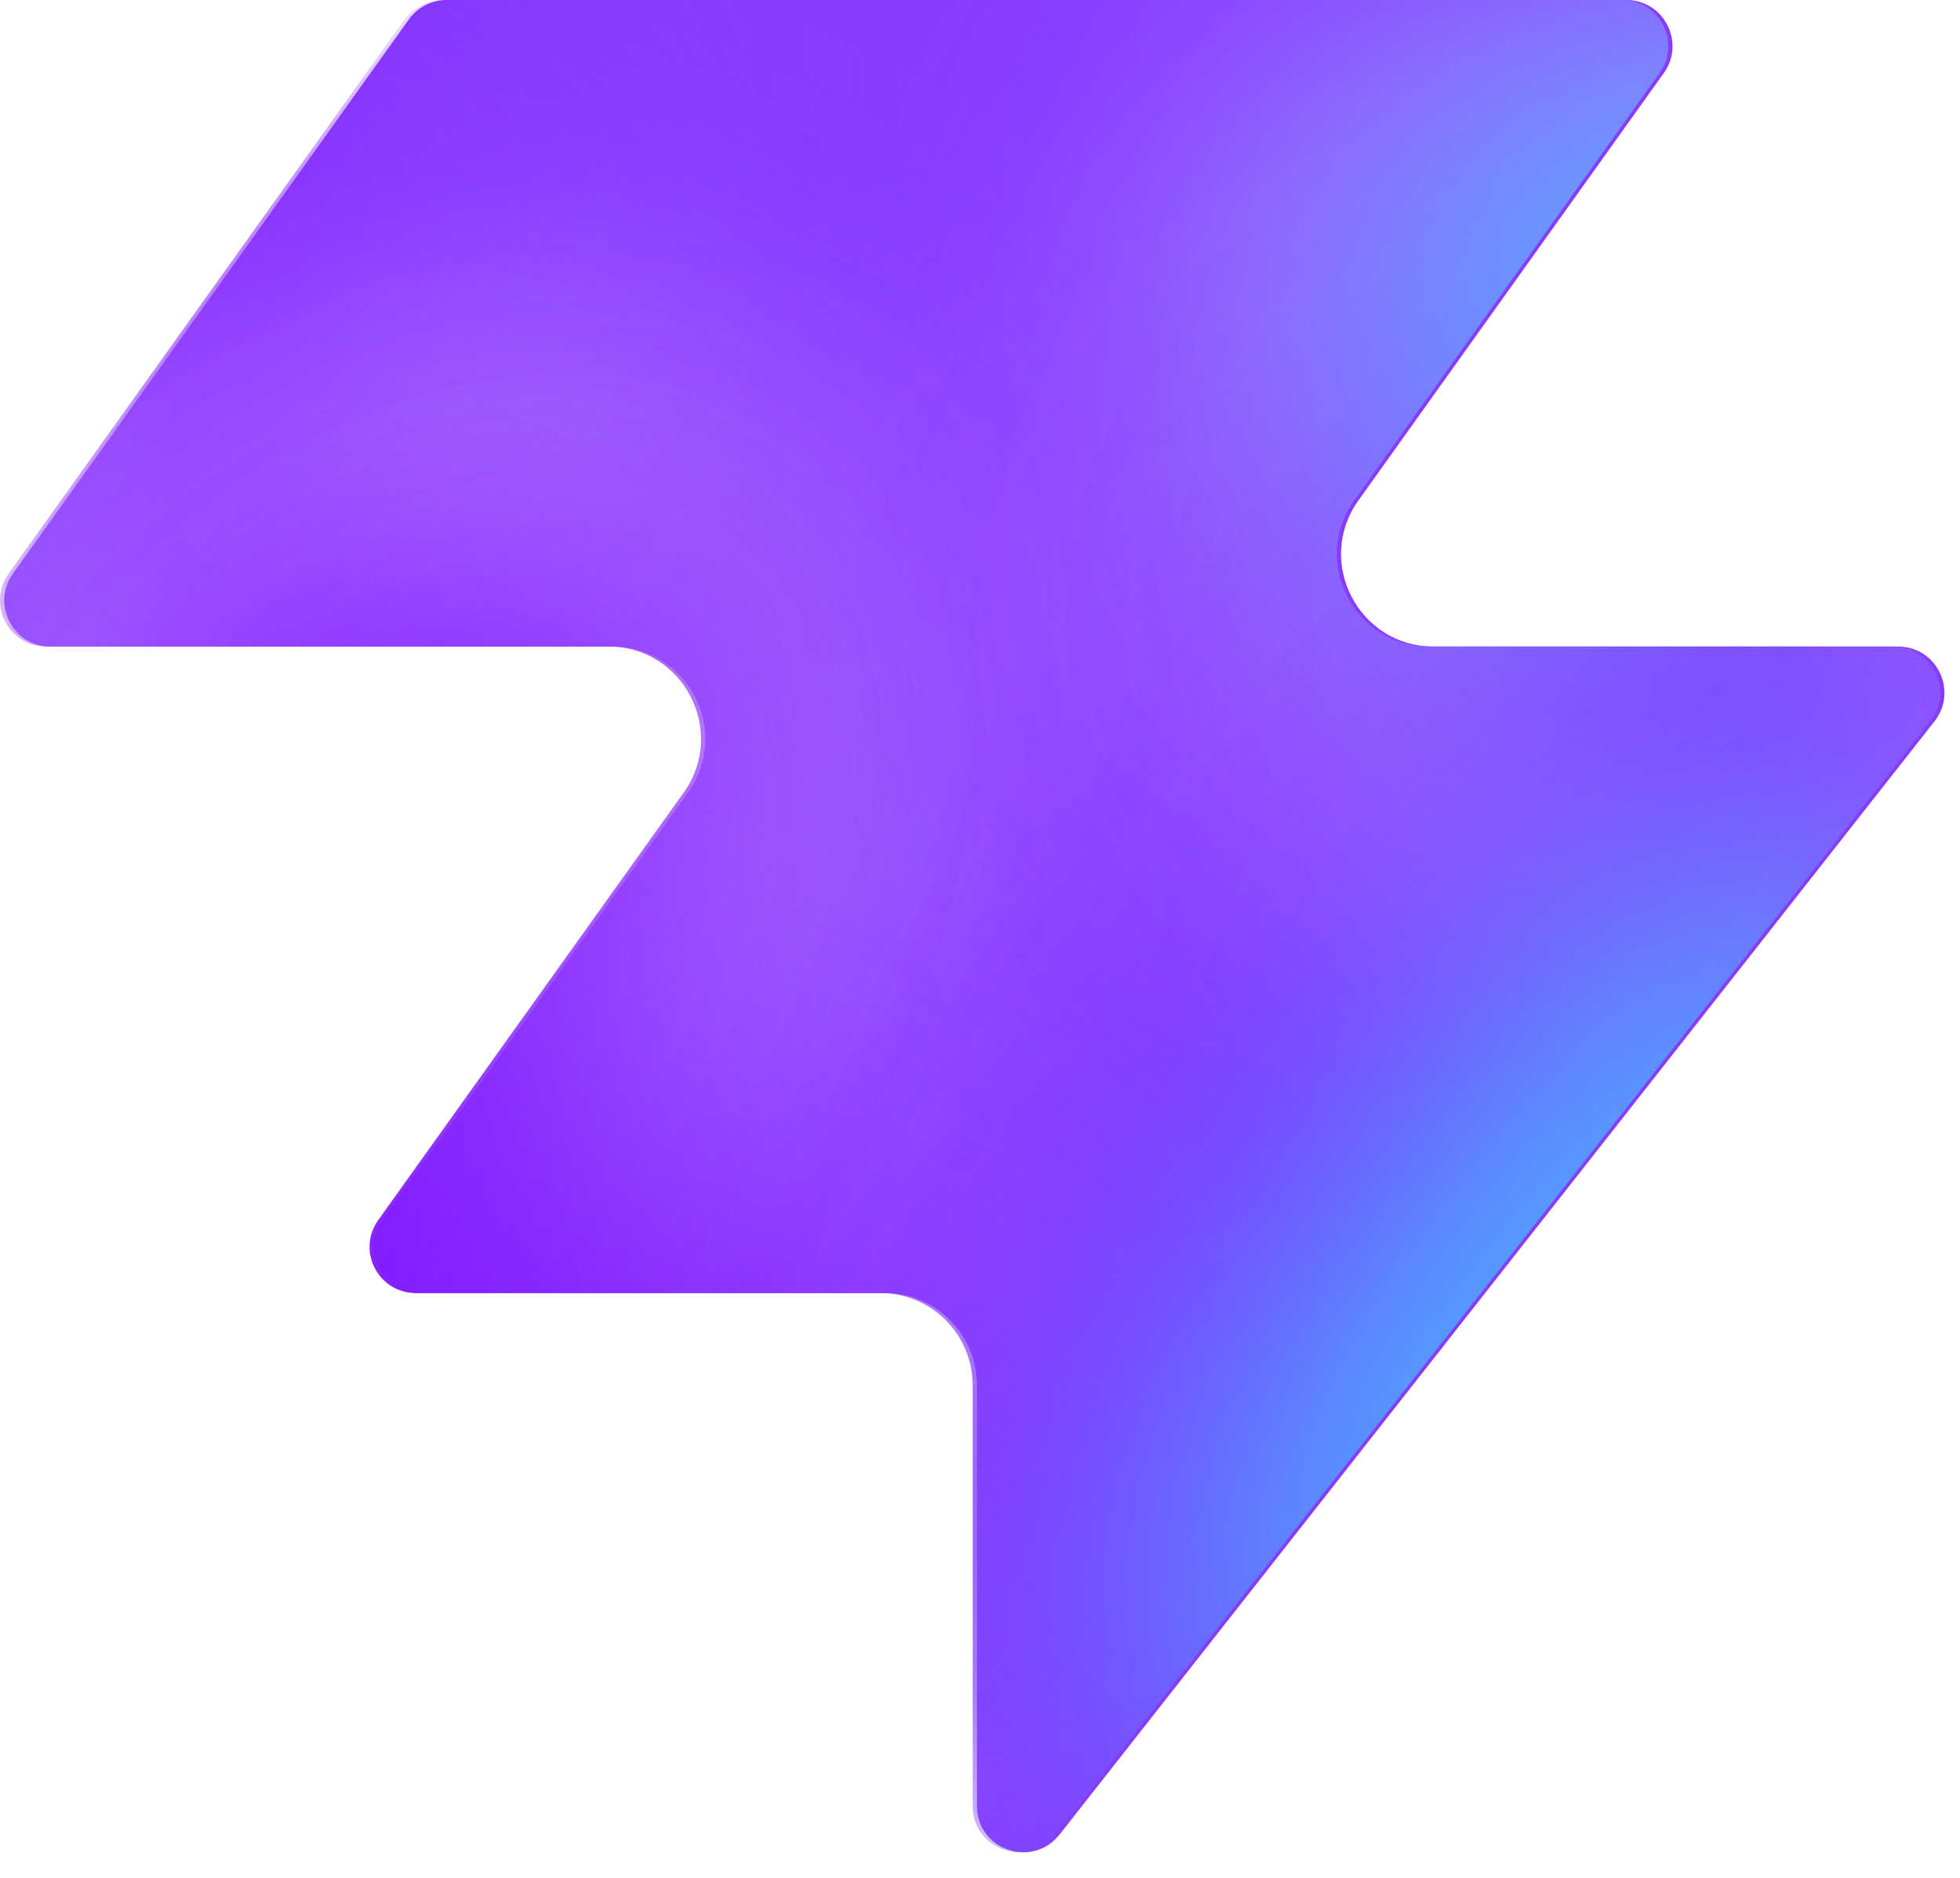
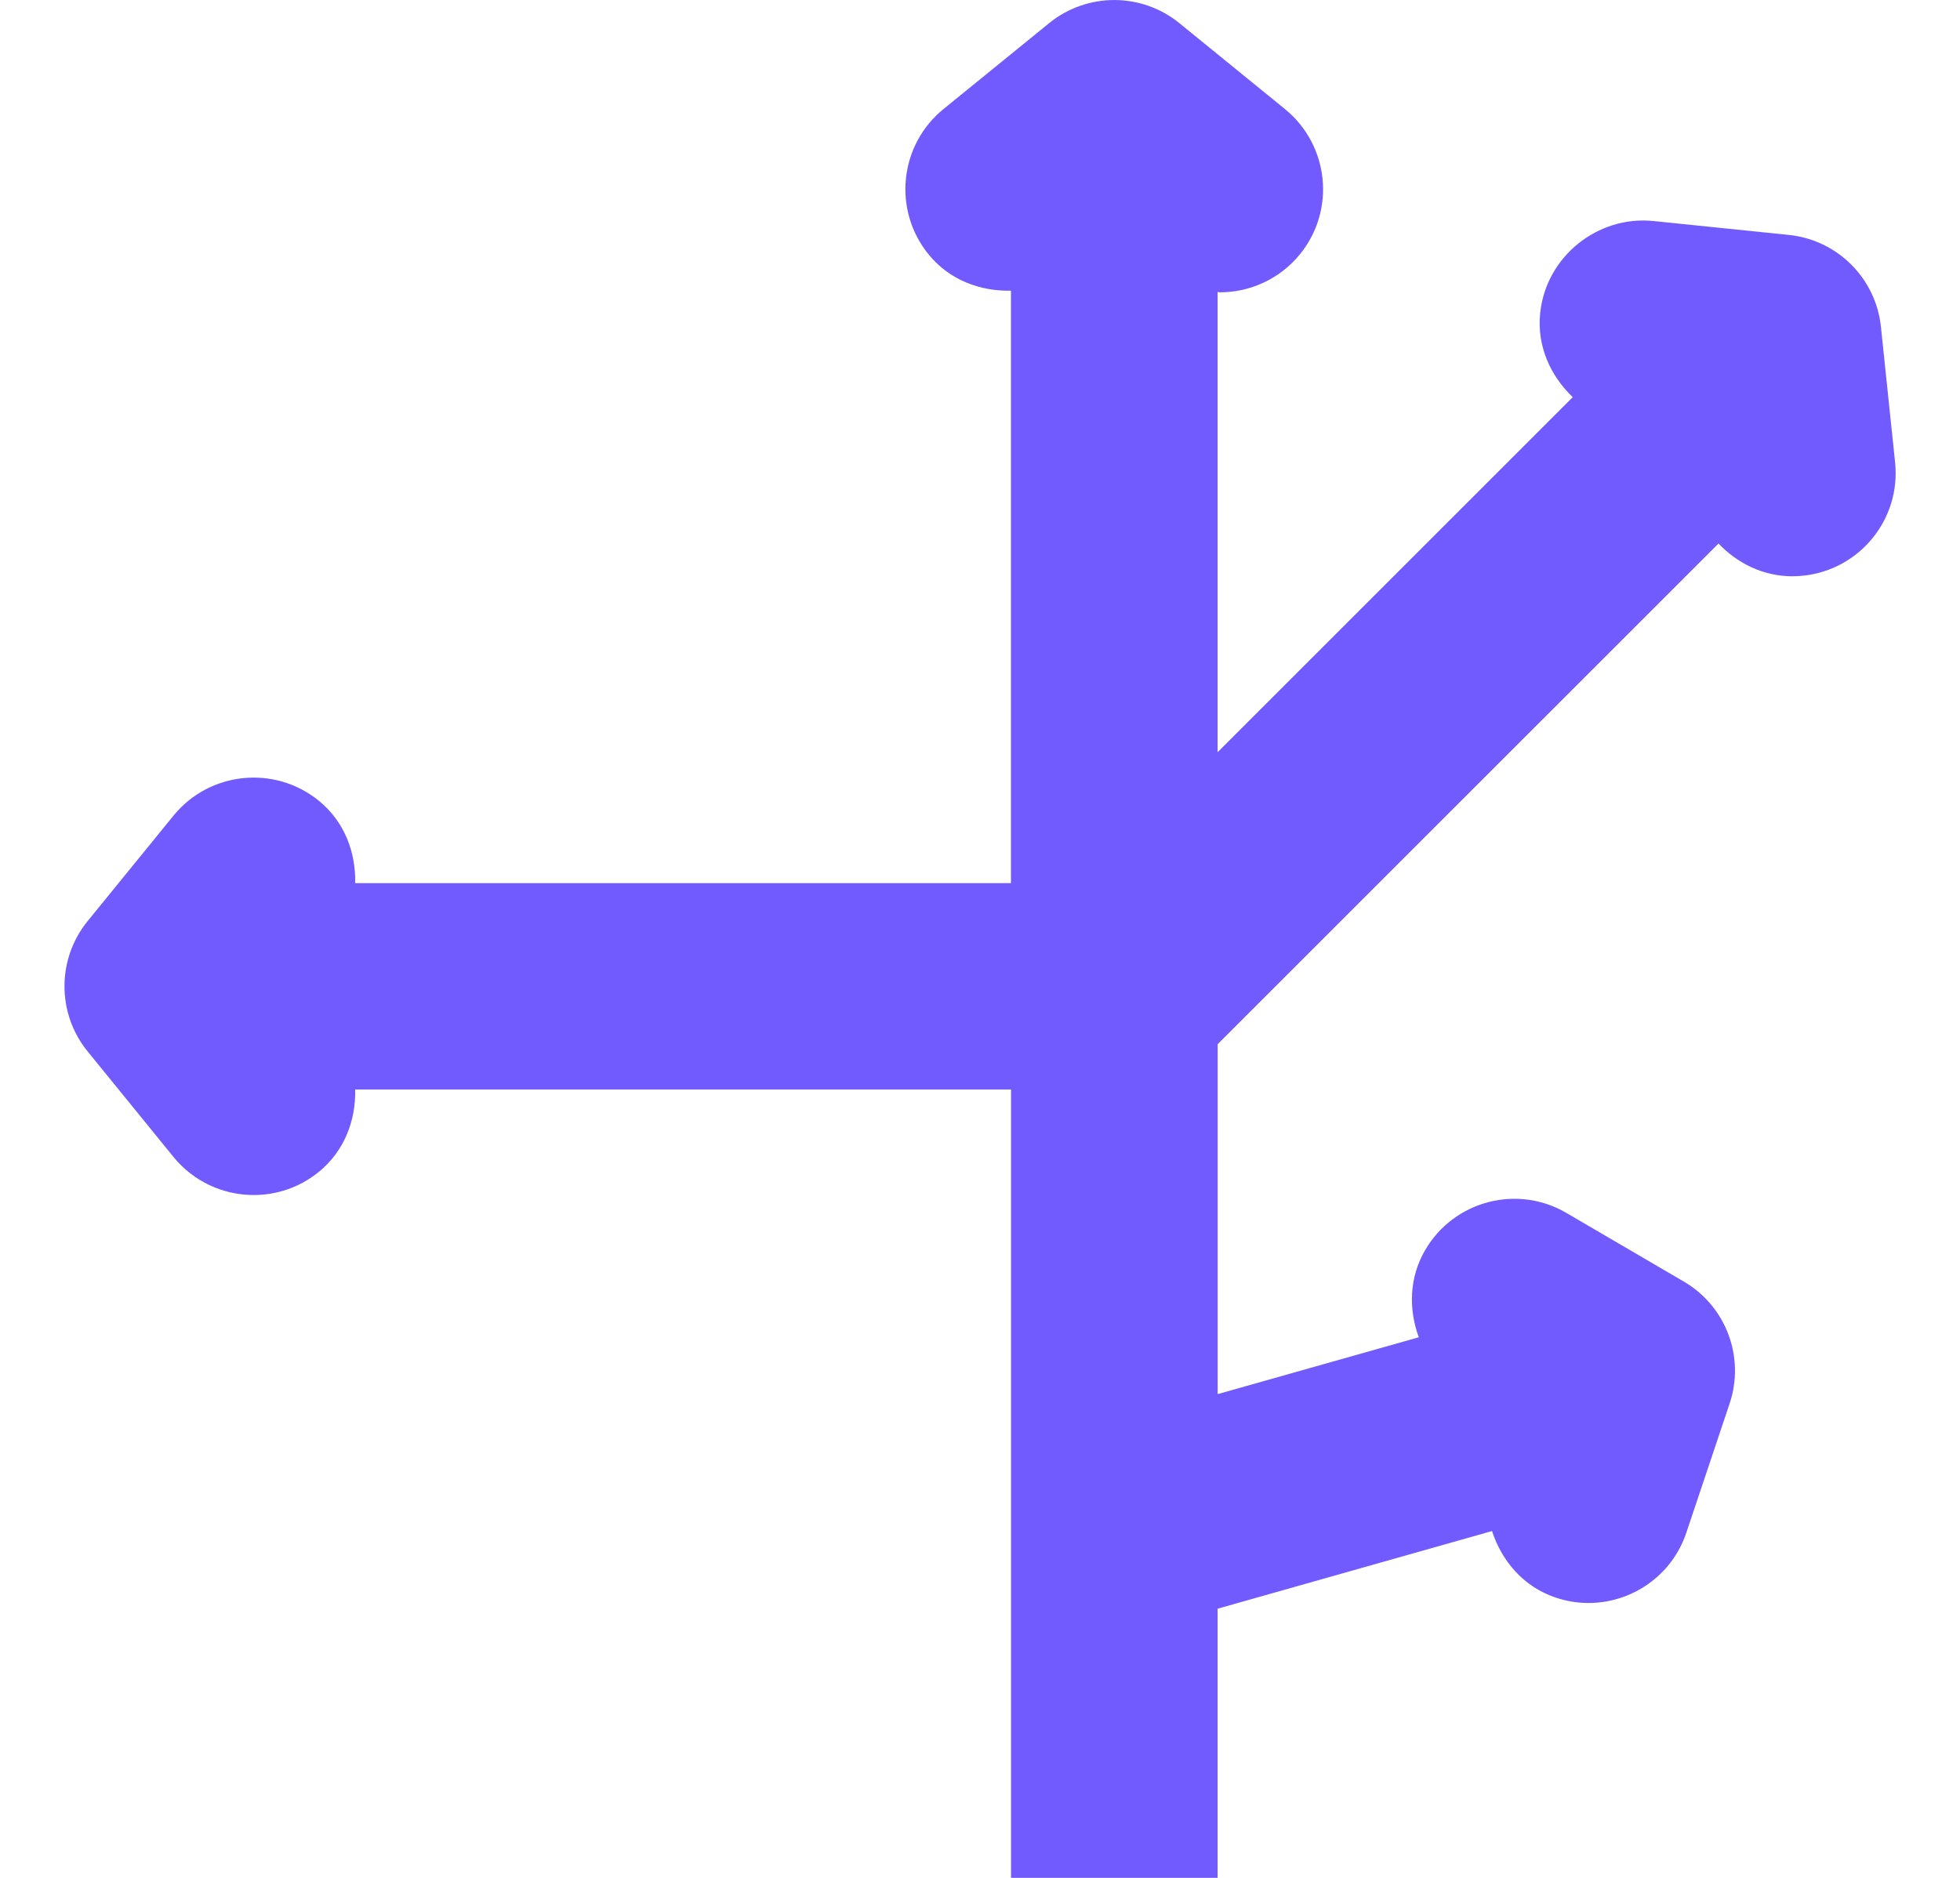
- <svg xmlns="http://www.w3.org/2000/svg" width="48" height="46" fill="none" viewBox="0 0 48 46">
-   <path fill="#863bff" d="M25.946 44.938c-.664.845-2.021.375-2.021-.698V33.937a2.26 2.26 0 0 0-2.262-2.262H10.287c-.92 0-1.456-1.04-.92-1.788l7.48-10.471c1.07-1.497 0-3.578-1.842-3.578H1.237c-.92 0-1.456-1.04-.92-1.788L10.013.474c.214-.297.556-.474.92-.474h28.894c.92 0 1.456 1.04.92 1.788l-7.48 10.471c-1.07 1.498 0 3.579 1.842 3.579h11.377c.943 0 1.473 1.088.89 1.83L25.947 44.94z" style="fill:#863bff;fill:color(display-p3 .525 .23 1);fill-opacity:1" />
-   <mask id="a" width="48" height="46" x="0" y="0" maskUnits="userSpaceOnUse" style="mask-type:alpha">
-     <path fill="#000" d="M25.842 44.938c-.664.844-2.021.375-2.021-.698V33.937a2.26 2.26 0 0 0-2.262-2.262H10.183c-.92 0-1.456-1.04-.92-1.788l7.48-10.471c1.07-1.498 0-3.579-1.842-3.579H1.133c-.92 0-1.456-1.04-.92-1.787L9.91.473c.214-.297.556-.474.92-.474h28.894c.92 0 1.456 1.04.92 1.788l-7.48 10.471c-1.07 1.498 0 3.578 1.842 3.578h11.377c.943 0 1.473 1.088.89 1.832L25.843 44.94z" style="fill:#000;fill-opacity:1" />
-   </mask>
-   <g mask="url(#a)">
-     <g filter="url(#b)">
-       <ellipse cx="5.508" cy="14.704" fill="#ede6ff" rx="5.508" ry="14.704" style="fill:#ede6ff;fill:color(display-p3 .927 .903 1);fill-opacity:1" transform="matrix(.00324 1 1 -.00324 -4.47 31.516)" />
-     </g>
-     <g filter="url(#c)">
-       <ellipse cx="10.399" cy="29.851" fill="#ede6ff" rx="10.399" ry="29.851" style="fill:#ede6ff;fill:color(display-p3 .927 .903 1);fill-opacity:1" transform="matrix(.00324 1 1 -.00324 -39.328 7.883)" />
-     </g>
-     <g filter="url(#d)">
-       <ellipse cx="5.508" cy="30.487" fill="#7e14ff" rx="5.508" ry="30.487" style="fill:#7e14ff;fill:color(display-p3 .492 .077 1);fill-opacity:1" transform="rotate(89.814 -25.913 -14.639)scale(1 -1)" />
-     </g>
-     <g filter="url(#e)">
-       <ellipse cx="5.508" cy="30.599" fill="#7e14ff" rx="5.508" ry="30.599" style="fill:#7e14ff;fill:color(display-p3 .492 .077 1);fill-opacity:1" transform="rotate(89.814 -32.644 -3.334)scale(1 -1)" />
-     </g>
-     <g filter="url(#f)">
-       <ellipse cx="5.508" cy="30.599" fill="#7e14ff" rx="5.508" ry="30.599" style="fill:#7e14ff;fill:color(display-p3 .492 .077 1);fill-opacity:1" transform="matrix(.00324 1 1 -.00324 -34.34 30.47)" />
-     </g>
-     <g filter="url(#g)">
-       <ellipse cx="14.072" cy="22.078" fill="#ede6ff" rx="14.072" ry="22.078" style="fill:#ede6ff;fill:color(display-p3 .927 .903 1);fill-opacity:1" transform="rotate(93.35 24.506 48.493)scale(-1 1)" />
-     </g>
-     <g filter="url(#h)">
-       <ellipse cx="3.47" cy="21.501" fill="#7e14ff" rx="3.47" ry="21.501" style="fill:#7e14ff;fill:color(display-p3 .492 .077 1);fill-opacity:1" transform="rotate(89.009 28.708 47.59)scale(-1 1)" />
-     </g>
-     <g filter="url(#i)">
-       <ellipse cx="3.47" cy="21.501" fill="#7e14ff" rx="3.47" ry="21.501" style="fill:#7e14ff;fill:color(display-p3 .492 .077 1);fill-opacity:1" transform="rotate(89.009 28.708 47.59)scale(-1 1)" />
-     </g>
-     <g filter="url(#j)">
-       <ellipse cx=".387" cy="8.972" fill="#7e14ff" rx="4.407" ry="29.108" style="fill:#7e14ff;fill:color(display-p3 .492 .077 1);fill-opacity:1" transform="rotate(39.51 .387 8.972)" />
-     </g>
-     <g filter="url(#k)">
-       <ellipse cx="47.523" cy="-6.092" fill="#7e14ff" rx="4.407" ry="29.108" style="fill:#7e14ff;fill:color(display-p3 .492 .077 1);fill-opacity:1" transform="rotate(37.892 47.523 -6.092)" />
-     </g>
-     <g filter="url(#l)">
-       <ellipse cx="41.412" cy="6.333" fill="#47bfff" rx="5.971" ry="9.665" style="fill:#47bfff;fill:color(display-p3 .28 .748 1);fill-opacity:1" transform="rotate(37.892 41.412 6.333)" />
-     </g>
-     <g filter="url(#m)">
-       <ellipse cx="-1.879" cy="38.332" fill="#7e14ff" rx="4.407" ry="29.108" style="fill:#7e14ff;fill:color(display-p3 .492 .077 1);fill-opacity:1" transform="rotate(37.892 -1.88 38.332)" />
-     </g>
-     <g filter="url(#n)">
-       <ellipse cx="-1.879" cy="38.332" fill="#7e14ff" rx="4.407" ry="29.108" style="fill:#7e14ff;fill:color(display-p3 .492 .077 1);fill-opacity:1" transform="rotate(37.892 -1.88 38.332)" />
-     </g>
-     <g filter="url(#o)">
-       <ellipse cx="35.651" cy="29.907" fill="#7e14ff" rx="4.407" ry="29.108" style="fill:#7e14ff;fill:color(display-p3 .492 .077 1);fill-opacity:1" transform="rotate(37.892 35.651 29.907)" />
-     </g>
-     <g filter="url(#p)">
-       <ellipse cx="38.418" cy="32.4" fill="#47bfff" rx="5.971" ry="15.297" style="fill:#47bfff;fill:color(display-p3 .28 .748 1);fill-opacity:1" transform="rotate(37.892 38.418 32.4)" />
-     </g>
-   </g>
-   <defs>
-     <filter id="b" width="60.045" height="41.654" x="-19.77" y="16.149" color-interpolation-filters="sRGB" filterUnits="userSpaceOnUse">
-       <feFlood flood-opacity="0" result="BackgroundImageFix" />
-       <feBlend in="SourceGraphic" in2="BackgroundImageFix" result="shape" />
-       <feGaussianBlur result="effect1_foregroundBlur_2002_17158" stdDeviation="7.659" />
-     </filter>
-     <filter id="c" width="90.34" height="51.437" x="-54.613" y="-7.533" color-interpolation-filters="sRGB" filterUnits="userSpaceOnUse">
-       <feFlood flood-opacity="0" result="BackgroundImageFix" />
-       <feBlend in="SourceGraphic" in2="BackgroundImageFix" result="shape" />
-       <feGaussianBlur result="effect1_foregroundBlur_2002_17158" stdDeviation="7.659" />
-     </filter>
-     <filter id="d" width="79.355" height="29.4" x="-49.64" y="2.03" color-interpolation-filters="sRGB" filterUnits="userSpaceOnUse">
-       <feFlood flood-opacity="0" result="BackgroundImageFix" />
-       <feBlend in="SourceGraphic" in2="BackgroundImageFix" result="shape" />
-       <feGaussianBlur result="effect1_foregroundBlur_2002_17158" stdDeviation="4.596" />
-     </filter>
-     <filter id="e" width="79.579" height="29.4" x="-45.045" y="20.029" color-interpolation-filters="sRGB" filterUnits="userSpaceOnUse">
-       <feFlood flood-opacity="0" result="BackgroundImageFix" />
-       <feBlend in="SourceGraphic" in2="BackgroundImageFix" result="shape" />
-       <feGaussianBlur result="effect1_foregroundBlur_2002_17158" stdDeviation="4.596" />
-     </filter>
-     <filter id="f" width="79.579" height="29.4" x="-43.513" y="21.178" color-interpolation-filters="sRGB" filterUnits="userSpaceOnUse">
-       <feFlood flood-opacity="0" result="BackgroundImageFix" />
-       <feBlend in="SourceGraphic" in2="BackgroundImageFix" result="shape" />
-       <feGaussianBlur result="effect1_foregroundBlur_2002_17158" stdDeviation="4.596" />
-     </filter>
-     <filter id="g" width="74.749" height="58.852" x="15.756" y="-17.901" color-interpolation-filters="sRGB" filterUnits="userSpaceOnUse">
-       <feFlood flood-opacity="0" result="BackgroundImageFix" />
-       <feBlend in="SourceGraphic" in2="BackgroundImageFix" result="shape" />
-       <feGaussianBlur result="effect1_foregroundBlur_2002_17158" stdDeviation="7.659" />
-     </filter>
-     <filter id="h" width="61.377" height="25.362" x="23.548" y="2.284" color-interpolation-filters="sRGB" filterUnits="userSpaceOnUse">
-       <feFlood flood-opacity="0" result="BackgroundImageFix" />
-       <feBlend in="SourceGraphic" in2="BackgroundImageFix" result="shape" />
-       <feGaussianBlur result="effect1_foregroundBlur_2002_17158" stdDeviation="4.596" />
-     </filter>
-     <filter id="i" width="61.377" height="25.362" x="23.548" y="2.284" color-interpolation-filters="sRGB" filterUnits="userSpaceOnUse">
-       <feFlood flood-opacity="0" result="BackgroundImageFix" />
-       <feBlend in="SourceGraphic" in2="BackgroundImageFix" result="shape" />
-       <feGaussianBlur result="effect1_foregroundBlur_2002_17158" stdDeviation="4.596" />
-     </filter>
-     <filter id="j" width="56.045" height="63.649" x="-27.636" y="-22.853" color-interpolation-filters="sRGB" filterUnits="userSpaceOnUse">
-       <feFlood flood-opacity="0" result="BackgroundImageFix" />
-       <feBlend in="SourceGraphic" in2="BackgroundImageFix" result="shape" />
-       <feGaussianBlur result="effect1_foregroundBlur_2002_17158" stdDeviation="4.596" />
-     </filter>
-     <filter id="k" width="54.814" height="64.646" x="20.116" y="-38.415" color-interpolation-filters="sRGB" filterUnits="userSpaceOnUse">
-       <feFlood flood-opacity="0" result="BackgroundImageFix" />
-       <feBlend in="SourceGraphic" in2="BackgroundImageFix" result="shape" />
-       <feGaussianBlur result="effect1_foregroundBlur_2002_17158" stdDeviation="4.596" />
-     </filter>
-     <filter id="l" width="33.541" height="35.313" x="24.641" y="-11.323" color-interpolation-filters="sRGB" filterUnits="userSpaceOnUse">
-       <feFlood flood-opacity="0" result="BackgroundImageFix" />
-       <feBlend in="SourceGraphic" in2="BackgroundImageFix" result="shape" />
-       <feGaussianBlur result="effect1_foregroundBlur_2002_17158" stdDeviation="4.596" />
-     </filter>
-     <filter id="m" width="54.814" height="64.646" x="-29.286" y="6.009" color-interpolation-filters="sRGB" filterUnits="userSpaceOnUse">
-       <feFlood flood-opacity="0" result="BackgroundImageFix" />
-       <feBlend in="SourceGraphic" in2="BackgroundImageFix" result="shape" />
-       <feGaussianBlur result="effect1_foregroundBlur_2002_17158" stdDeviation="4.596" />
-     </filter>
-     <filter id="n" width="54.814" height="64.646" x="-29.286" y="6.009" color-interpolation-filters="sRGB" filterUnits="userSpaceOnUse">
-       <feFlood flood-opacity="0" result="BackgroundImageFix" />
-       <feBlend in="SourceGraphic" in2="BackgroundImageFix" result="shape" />
-       <feGaussianBlur result="effect1_foregroundBlur_2002_17158" stdDeviation="4.596" />
-     </filter>
-     <filter id="o" width="54.814" height="64.646" x="8.244" y="-2.416" color-interpolation-filters="sRGB" filterUnits="userSpaceOnUse">
-       <feFlood flood-opacity="0" result="BackgroundImageFix" />
-       <feBlend in="SourceGraphic" in2="BackgroundImageFix" result="shape" />
-       <feGaussianBlur result="effect1_foregroundBlur_2002_17158" stdDeviation="4.596" />
-     </filter>
-     <filter id="p" width="39.409" height="43.623" x="18.713" y="10.588" color-interpolation-filters="sRGB" filterUnits="userSpaceOnUse">
-       <feFlood flood-opacity="0" result="BackgroundImageFix" />
-       <feBlend in="SourceGraphic" in2="BackgroundImageFix" result="shape" />
-       <feGaussianBlur result="effect1_foregroundBlur_2002_17158" stdDeviation="4.596" />
-     </filter>
-   </defs>
+ <svg xmlns="http://www.w3.org/2000/svg" viewBox="0 0 23.049 23.645" width="48" height="46" fill="none" preserveAspectRatio="xMidYMid meet">
+   <path fill="#715bff" fillRule="evenodd" clipRule="evenodd" d="M22.866 4.118a1.299 1.299 0 0 0-1.16-1.16L20.002 2.783c-.7-.072-1.353.446-1.426 1.16-.043.415.13.79.41 1.058l-4.471 4.471V3.676c.009 0.0.018.005.027.005.378 0 .753-.164 1.01-.479.453-.557.368-1.375-.189-1.829L14.035.292a1.3 1.3 0 0 0-1.641-0l-1.329 1.081c-.557.453-.641 1.272-.189 1.829.263.324.65.467 1.038.458v7.46H3.659c.009-.388-.134-.774-.458-1.038-.557-.452-1.376-.368-1.829.188L.291 11.598a1.301 1.301 0 0 0 0 1.641l1.081 1.329a1.3 1.3 0 0 0 1.01.479c.288 0 .578-.095.819-.291.324-.264.467-.65.458-1.038h8.256v9.927h2.6V20.256l3.455-.978c.123.378.396.702.802.838.137.046.276.068.413.068.544 0 1.051-.344 1.232-.888l.544-1.624a1.3 1.3 0 0 0-.576-1.535l-1.478-.864c-.619-.364-1.417-.153-1.778.466-.204.349-.21.747-.081 1.099l-2.532.716v-4.406l6.305-6.304c.239.25.564.412.928.412.045 0 .09-.002.136-.007.714-.074 1.233-.712 1.159-1.426z" />
</svg>
